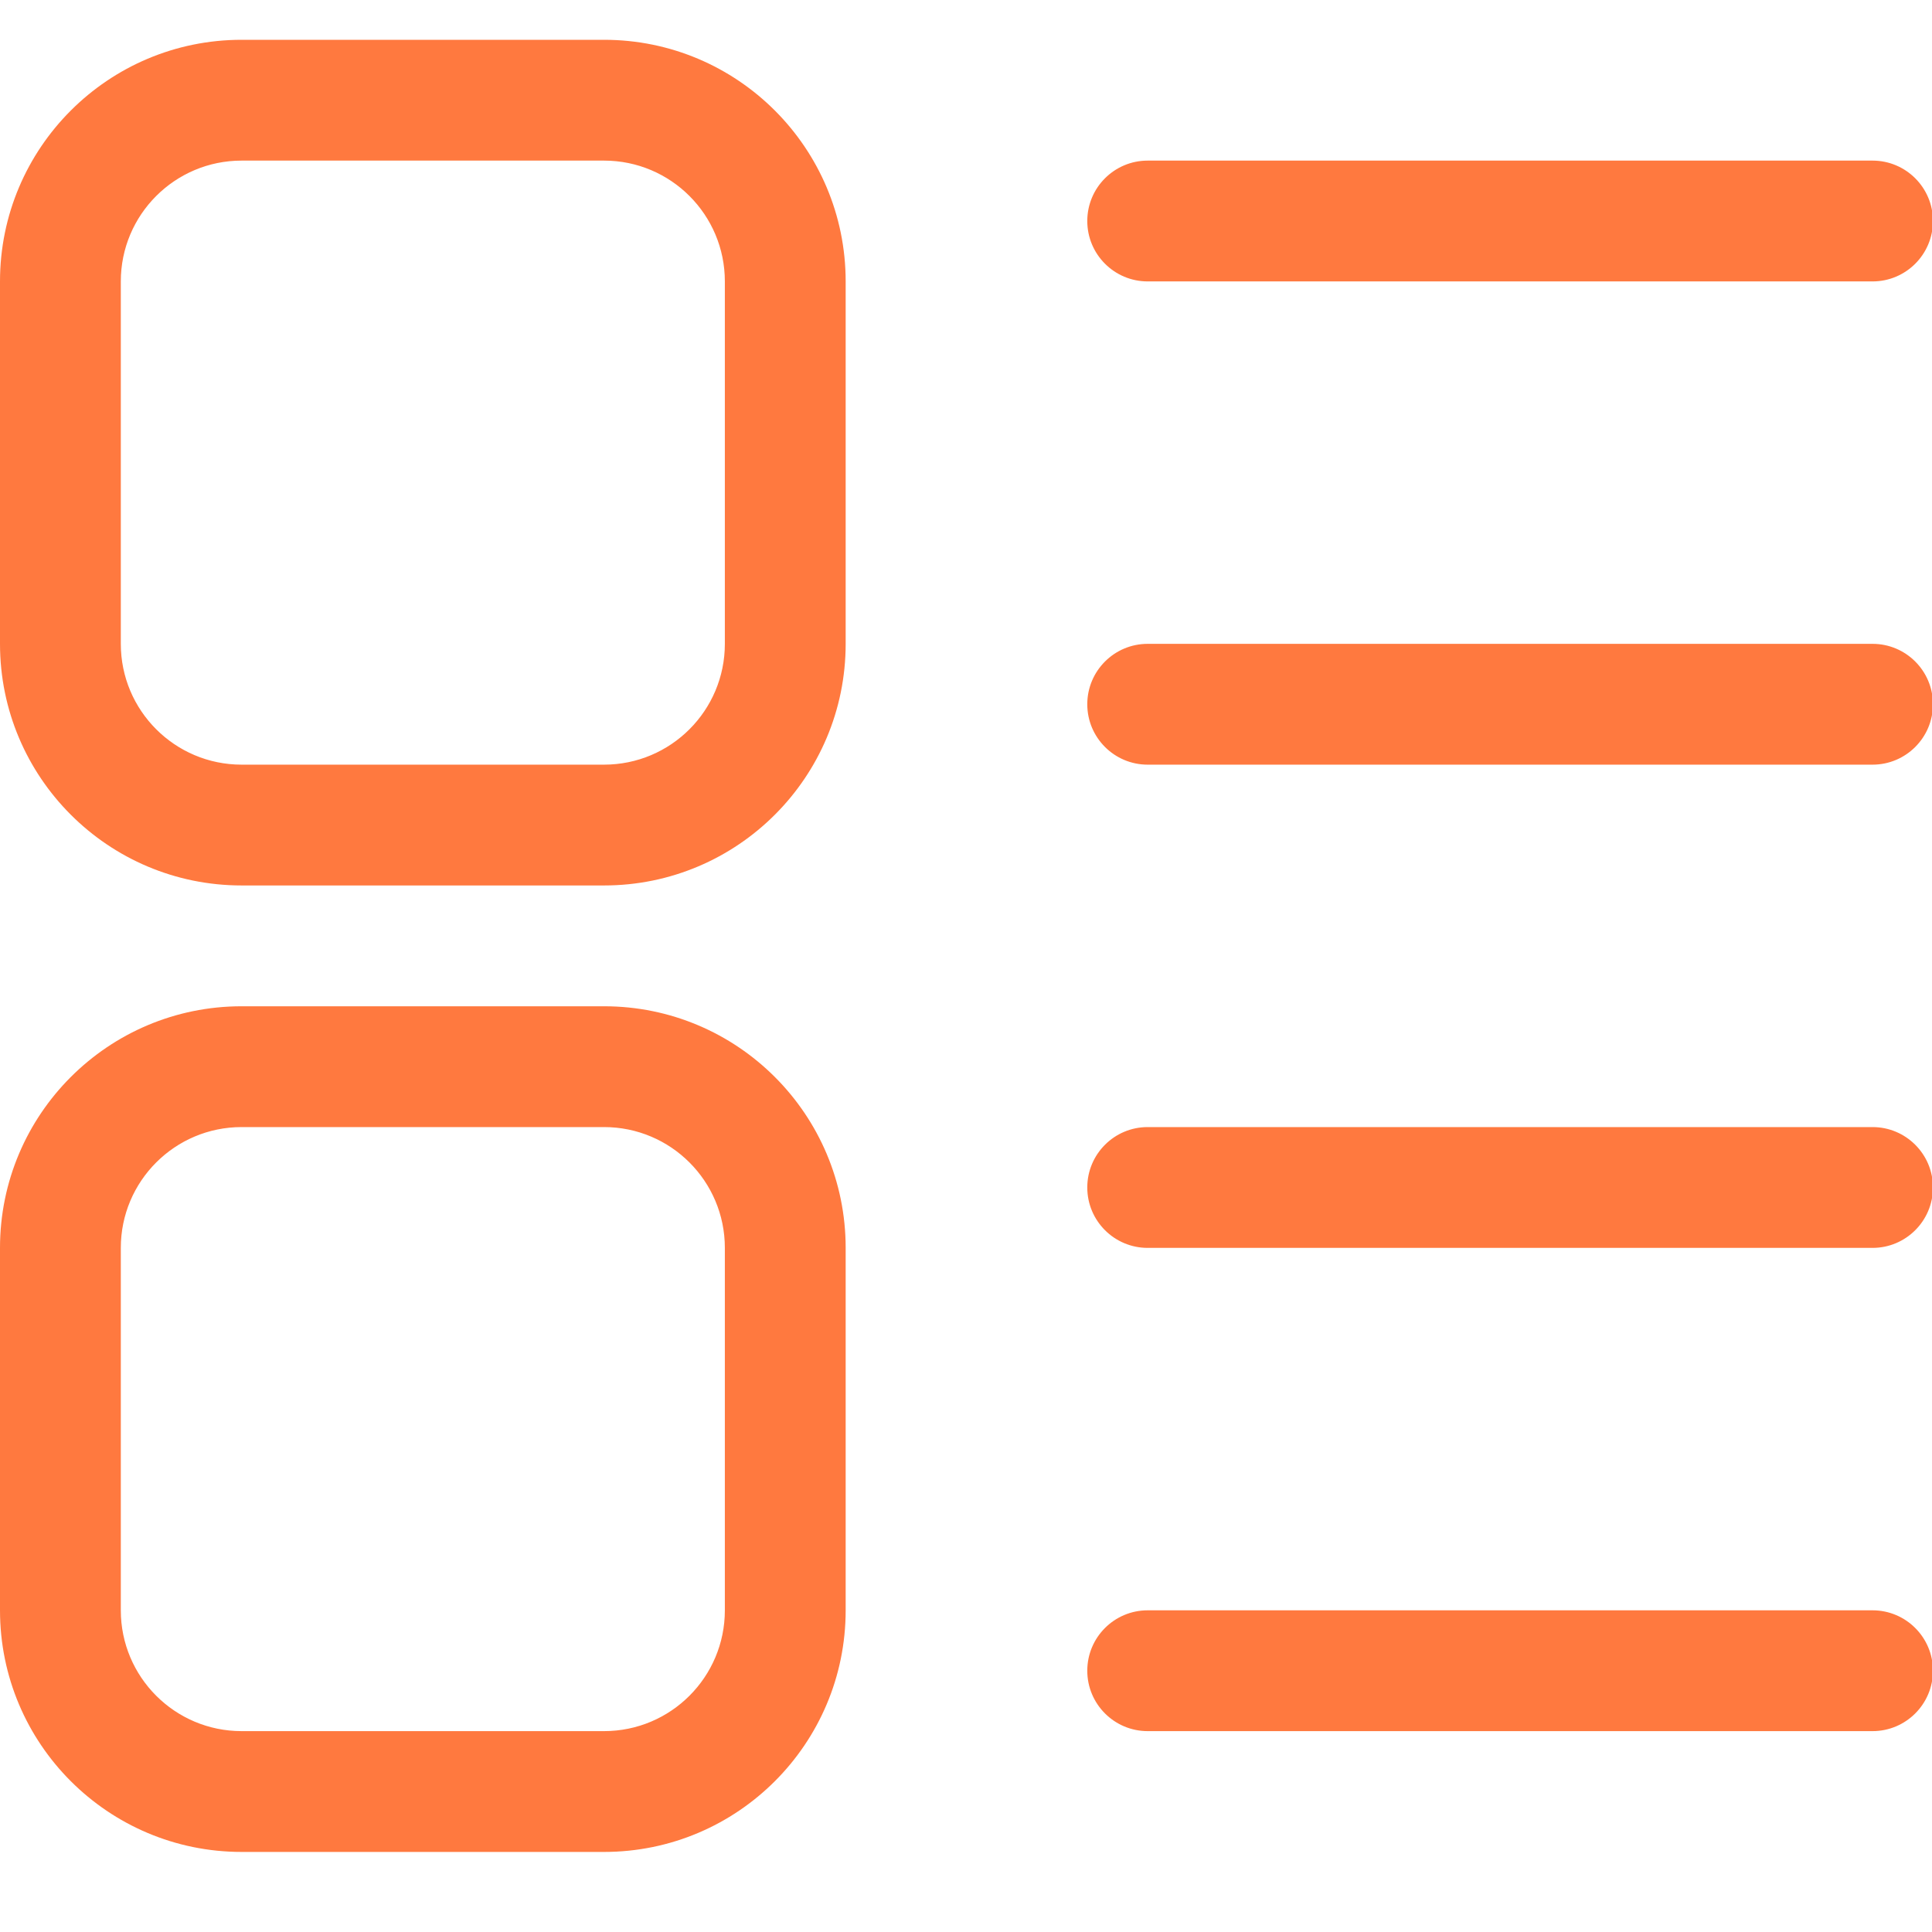
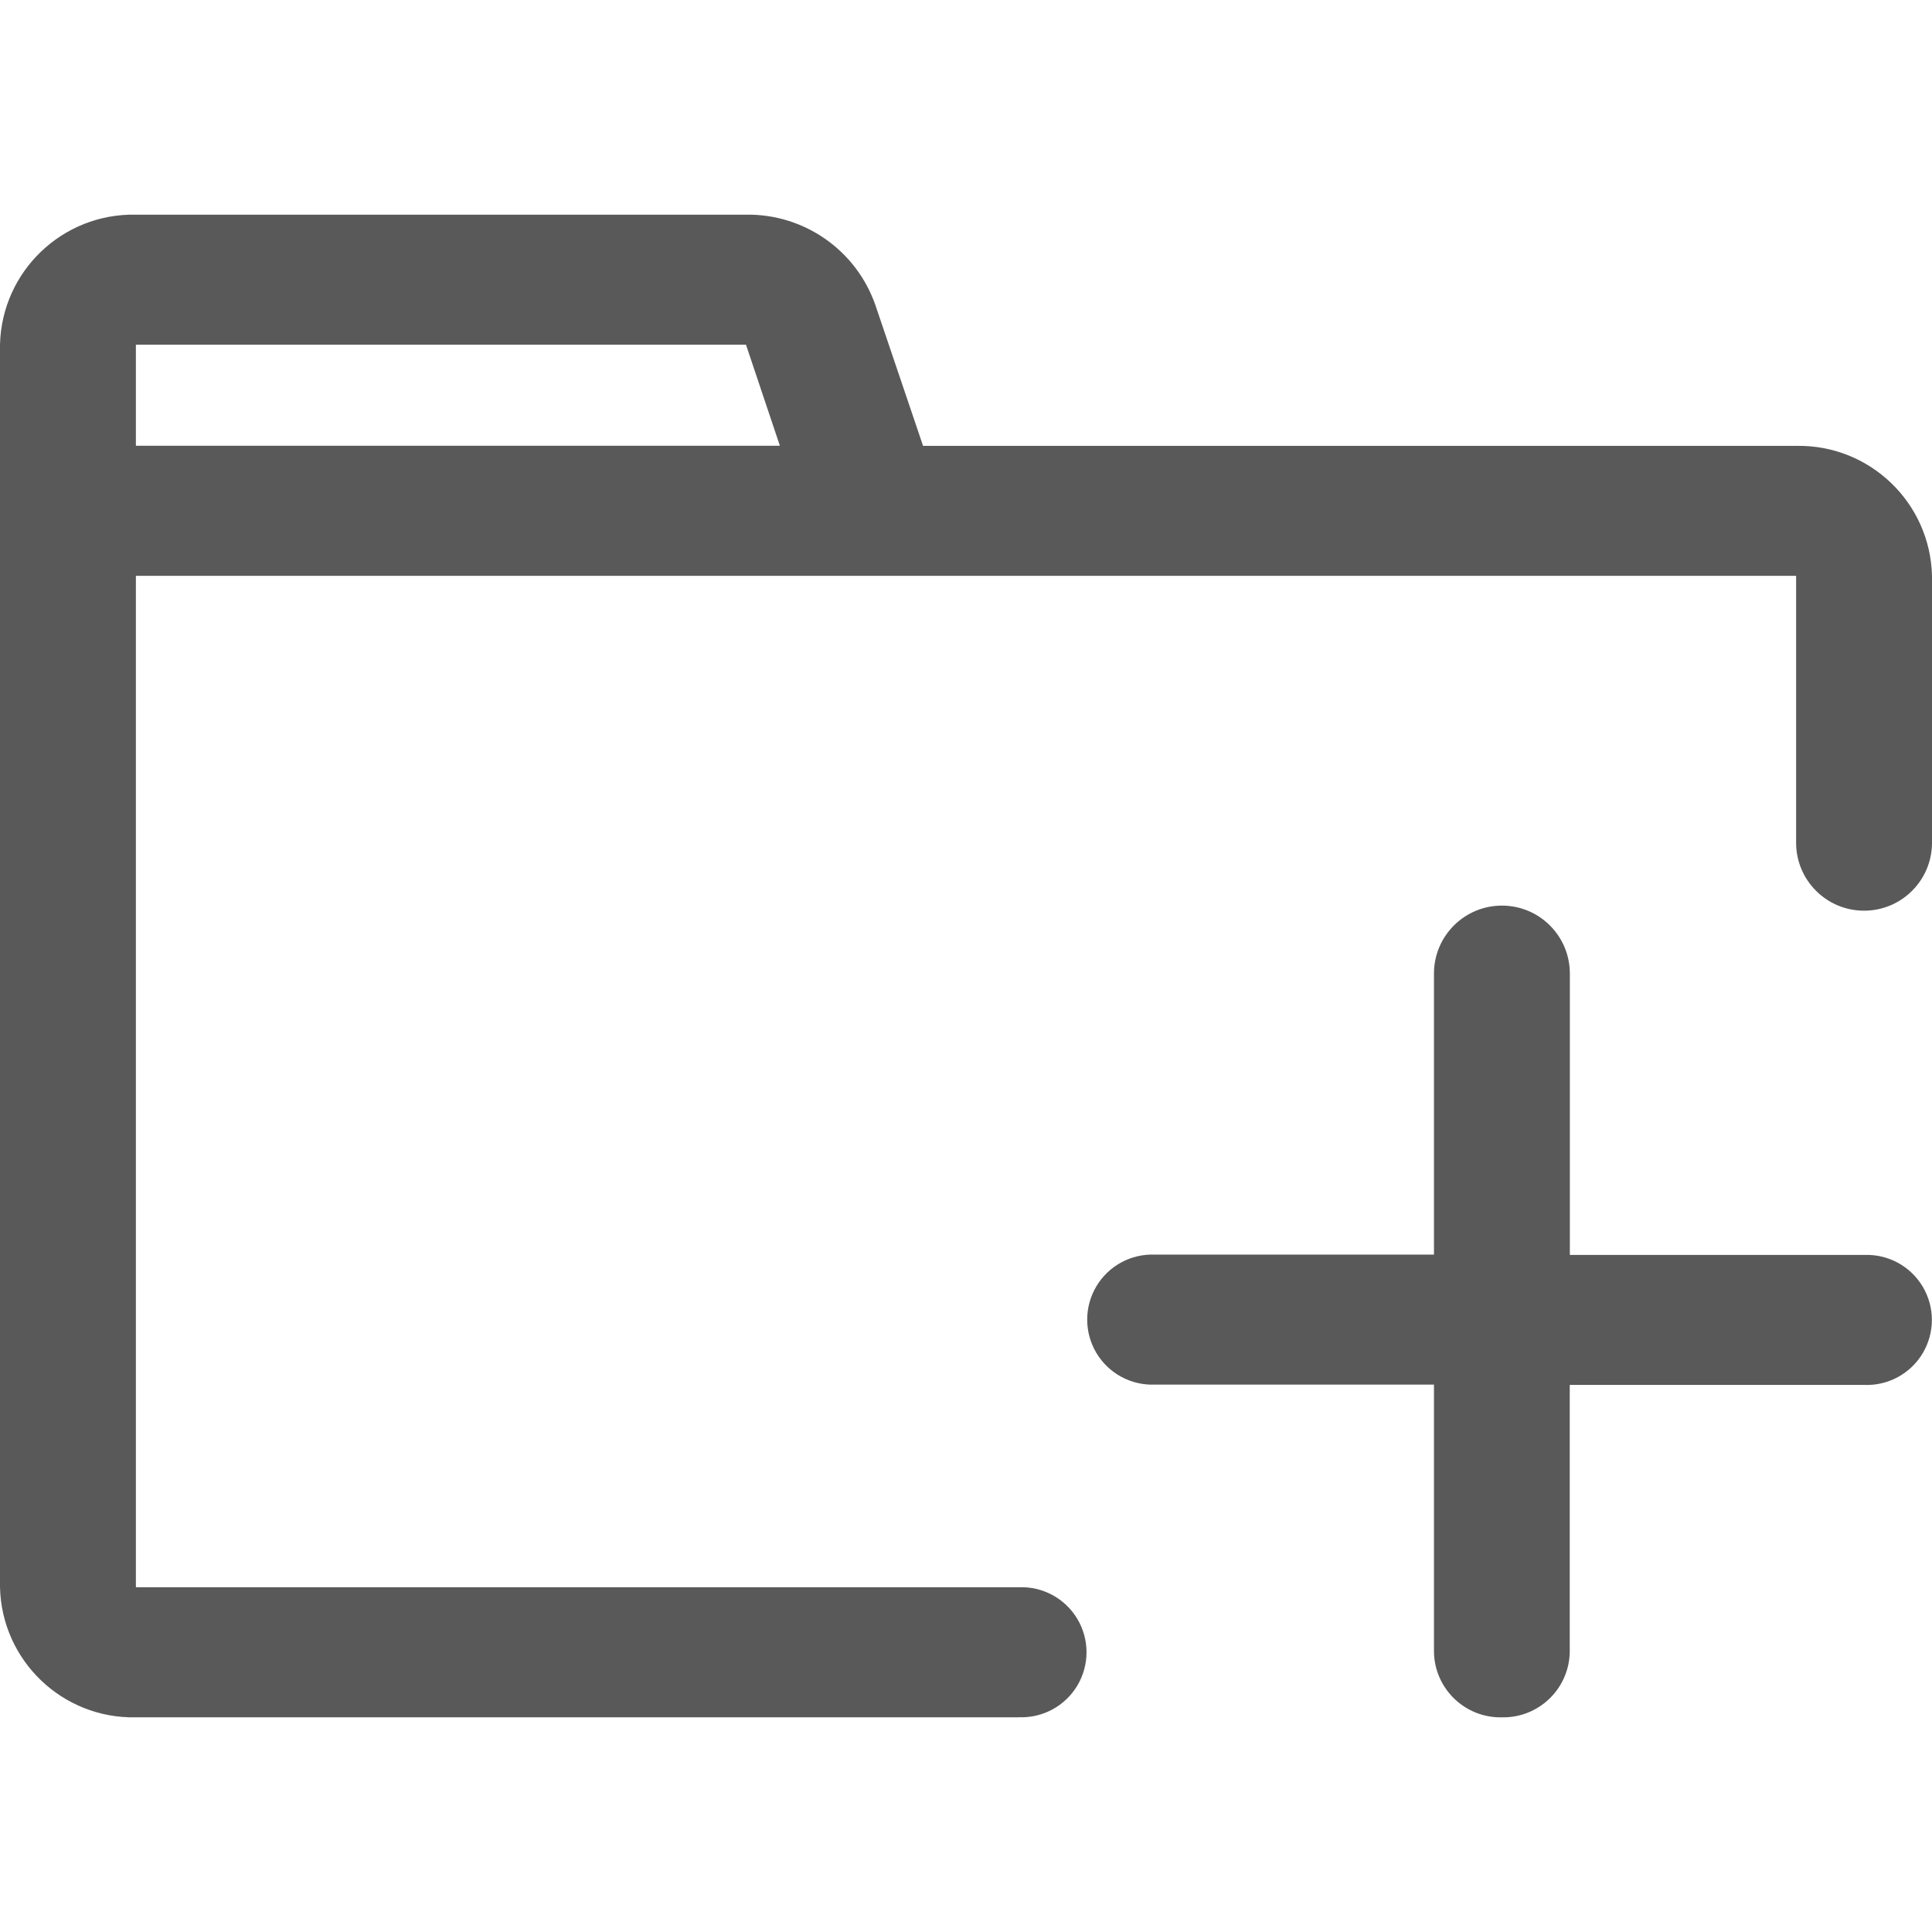
- <svg xmlns="http://www.w3.org/2000/svg" t="1762787508260" class="icon" viewBox="0 0 1068 1024" version="1.1" p-id="12939" width="16" height="16">
-   <path d="M133.565 66.783A66.783 66.783 0 0 0 66.783 133.565v200.348A66.783 66.783 0 0 0 133.565 400.696h200.348A66.783 66.783 0 0 0 400.696 333.913V133.565a66.783 66.783 0 0 0-66.783-66.783H133.565zM133.565 0h200.348a133.565 133.565 0 0 1 133.565 133.565v200.348a133.565 133.565 0 0 1-133.565 133.565H133.565a133.565 133.565 0 0 1-133.565-133.565V133.565a133.565 133.565 0 0 1 133.565-133.565z m0 601.043A66.783 66.783 0 0 0 66.783 667.826v200.348A66.783 66.783 0 0 0 133.565 934.957h200.348A66.783 66.783 0 0 0 400.696 868.174V667.826a66.783 66.783 0 0 0-66.783-66.783H133.565zM133.565 534.261h200.348a133.565 133.565 0 0 1 133.565 133.565v200.348a133.565 133.565 0 0 1-133.565 133.565H133.565a133.565 133.565 0 0 1-133.565-133.565V667.826a133.565 133.565 0 0 1 133.565-133.565zM634.435 66.783h400.696a33.391 33.391 0 0 1 0 66.783h-400.696a33.391 33.391 0 0 1 0-66.783z m0 534.261h400.696a33.391 33.391 0 0 1 0 66.783h-400.696a33.391 33.391 0 0 1 0-66.783z m0-267.13h400.696a33.391 33.391 0 0 1 0 66.783h-400.696a33.391 33.391 0 0 1 0-66.783z m0 534.261h400.696a33.391 33.391 0 0 1 0 66.783h-400.696a33.391 33.391 0 0 1 0-66.783z" fill="#ff793f" p-id="12940" data-spm-anchor-id="a313x.search_index.0.i21.26c13a81TCDvSe" class="selected" />
+ <svg xmlns="http://www.w3.org/2000/svg" t="1762866570243" class="icon" viewBox="0 0 1024 1024" version="1.1" p-id="8710" width="16" height="16">
+   <path d="M795.989 910.222a35.271 35.271 0 0 1-35.954-34.418V733.867h-147.911a34.475 34.475 0 1 1 0-68.892h147.911V515.812a36.011 36.011 0 0 1 72.021 0v149.333h155.989a34.475 34.475 0 1 1 0 68.892h-156.046v141.653a35.271 35.271 0 0 1-36.011 34.532z m-256 0H72.021A70.599 70.599 0 0 1 0 841.273V182.67A70.599 70.599 0 0 1 72.021 113.778H395.378a71.452 71.452 0 0 1 68.608 47.957L489.244 236.316h463.019A70.599 70.599 0 0 1 1024 305.209v141.653a36.011 36.011 0 0 1-72.021 0v-141.653H72.021v536.064h467.968a34.475 34.475 0 1 1 0 68.892zM72.021 182.67v53.589h341.333l-17.977-53.589z" opacity=".65" p-id="8711" />
</svg>
